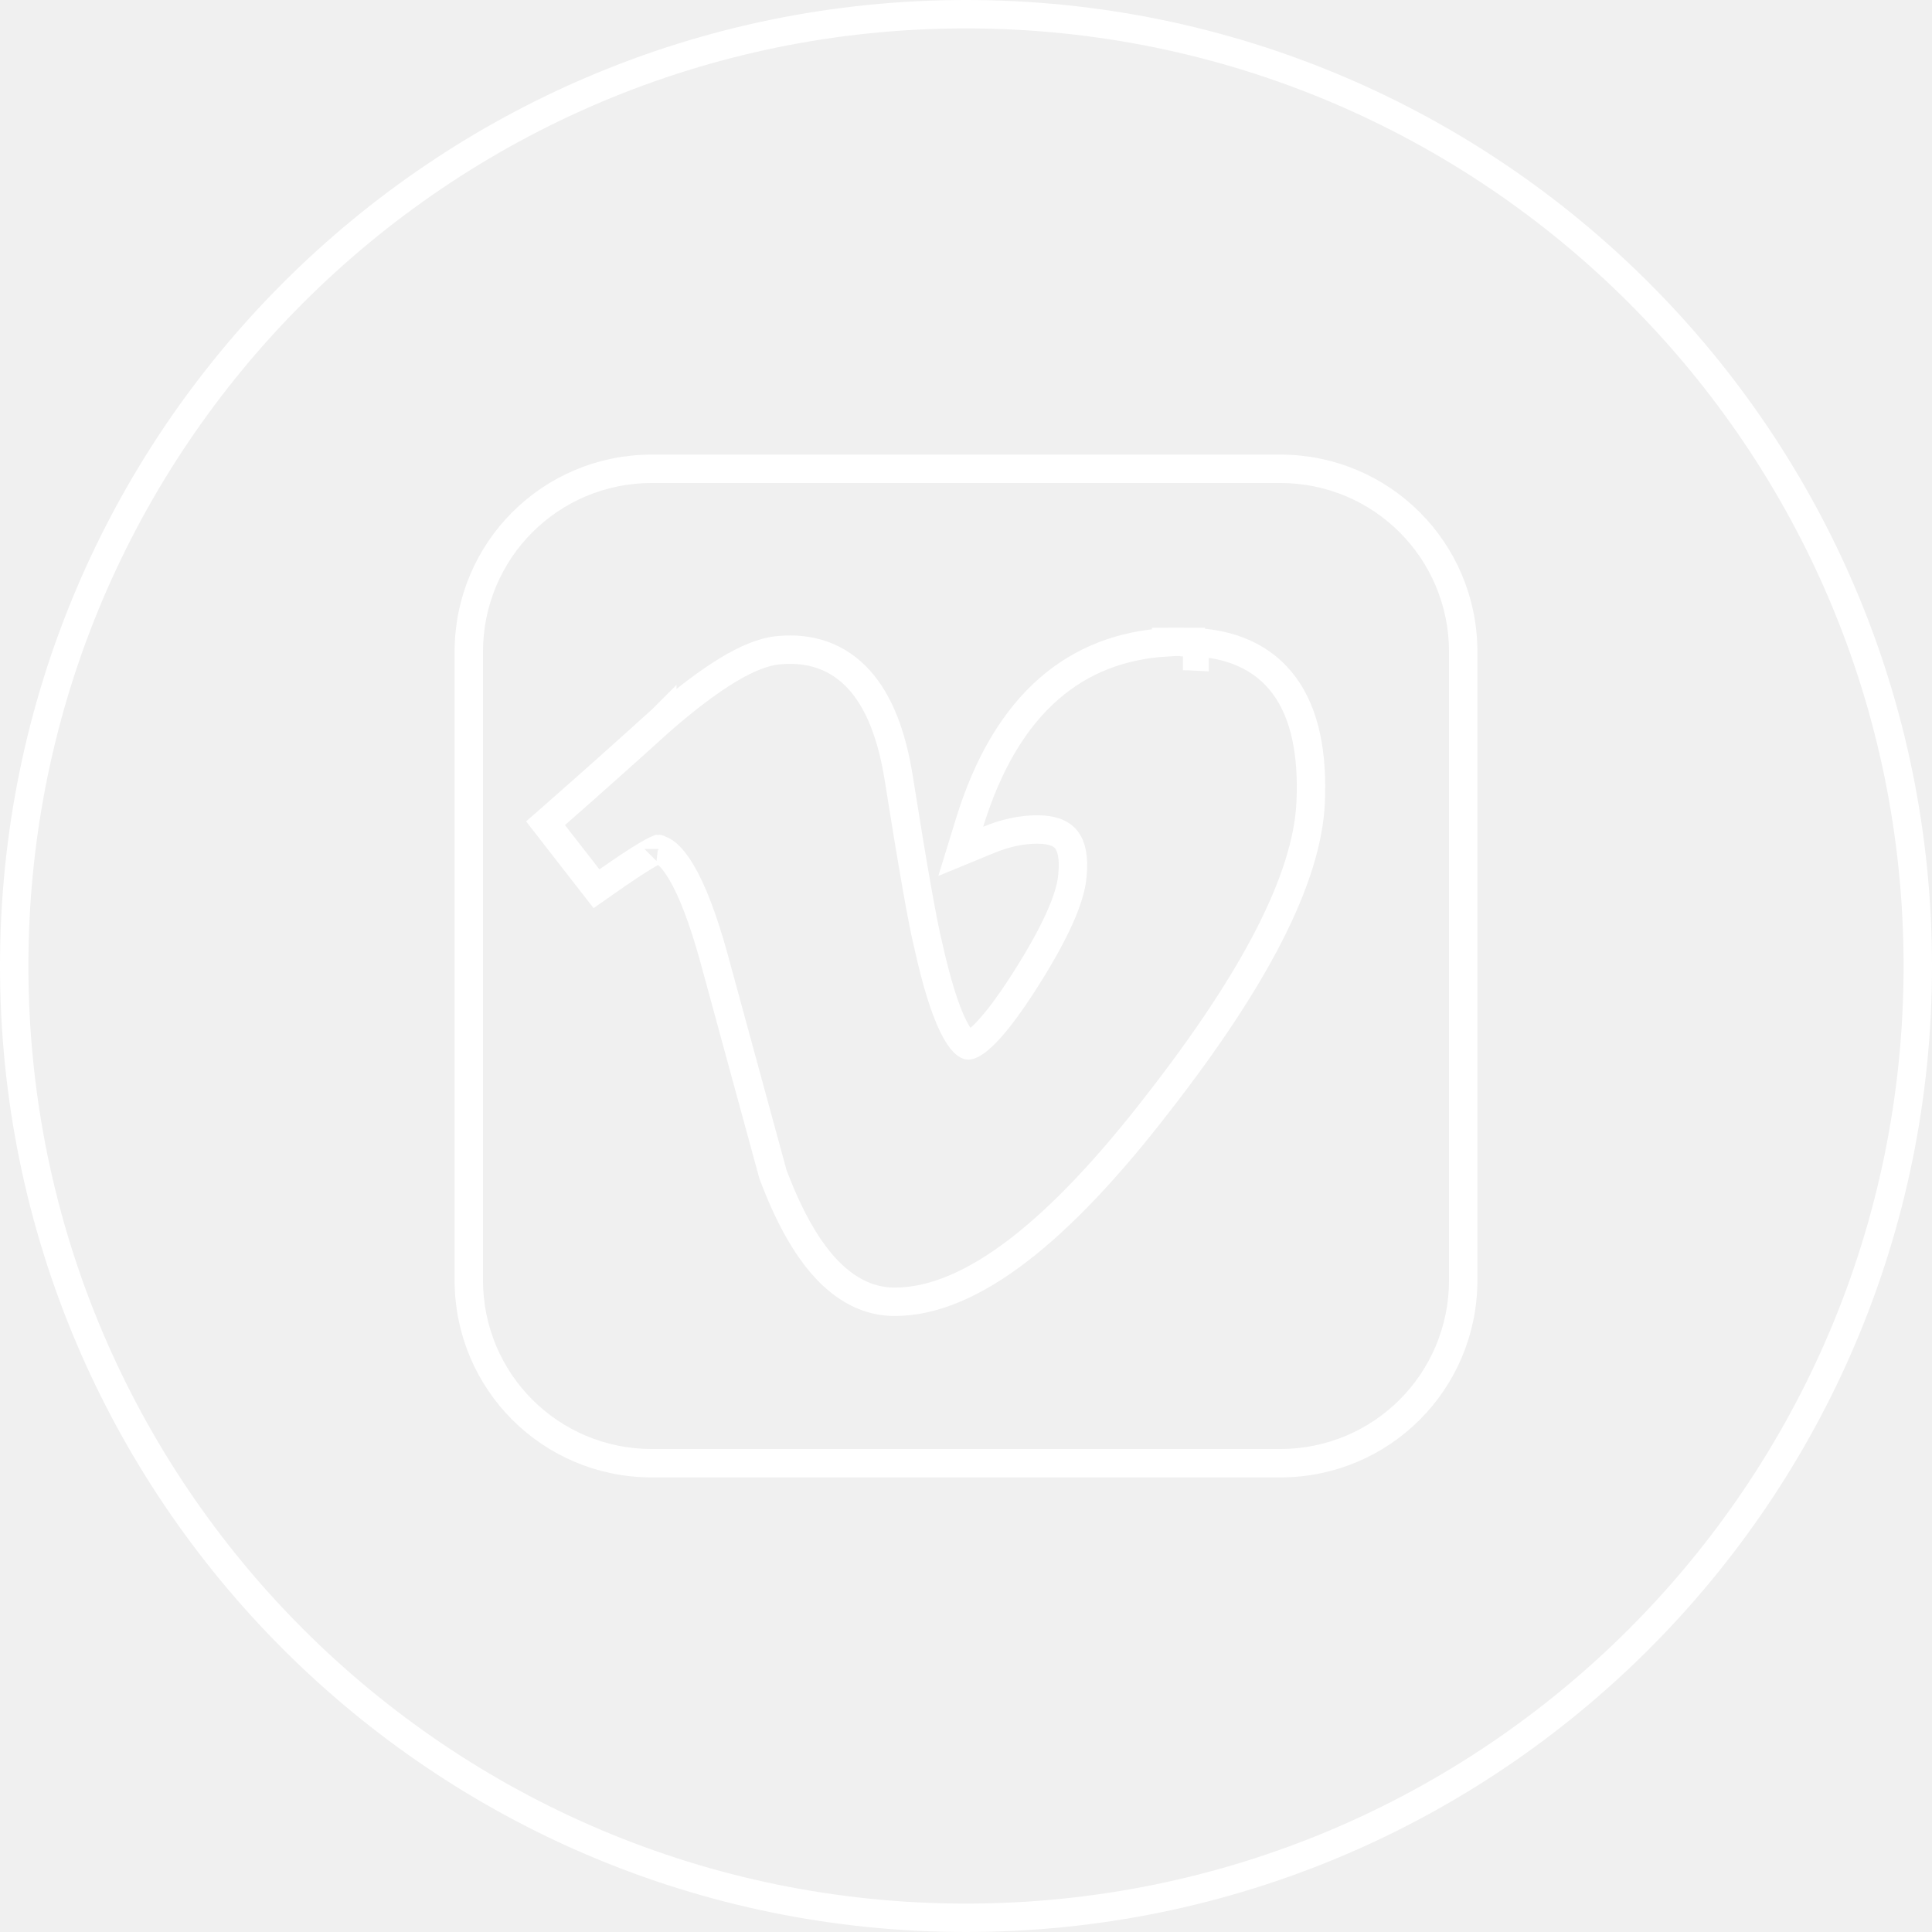
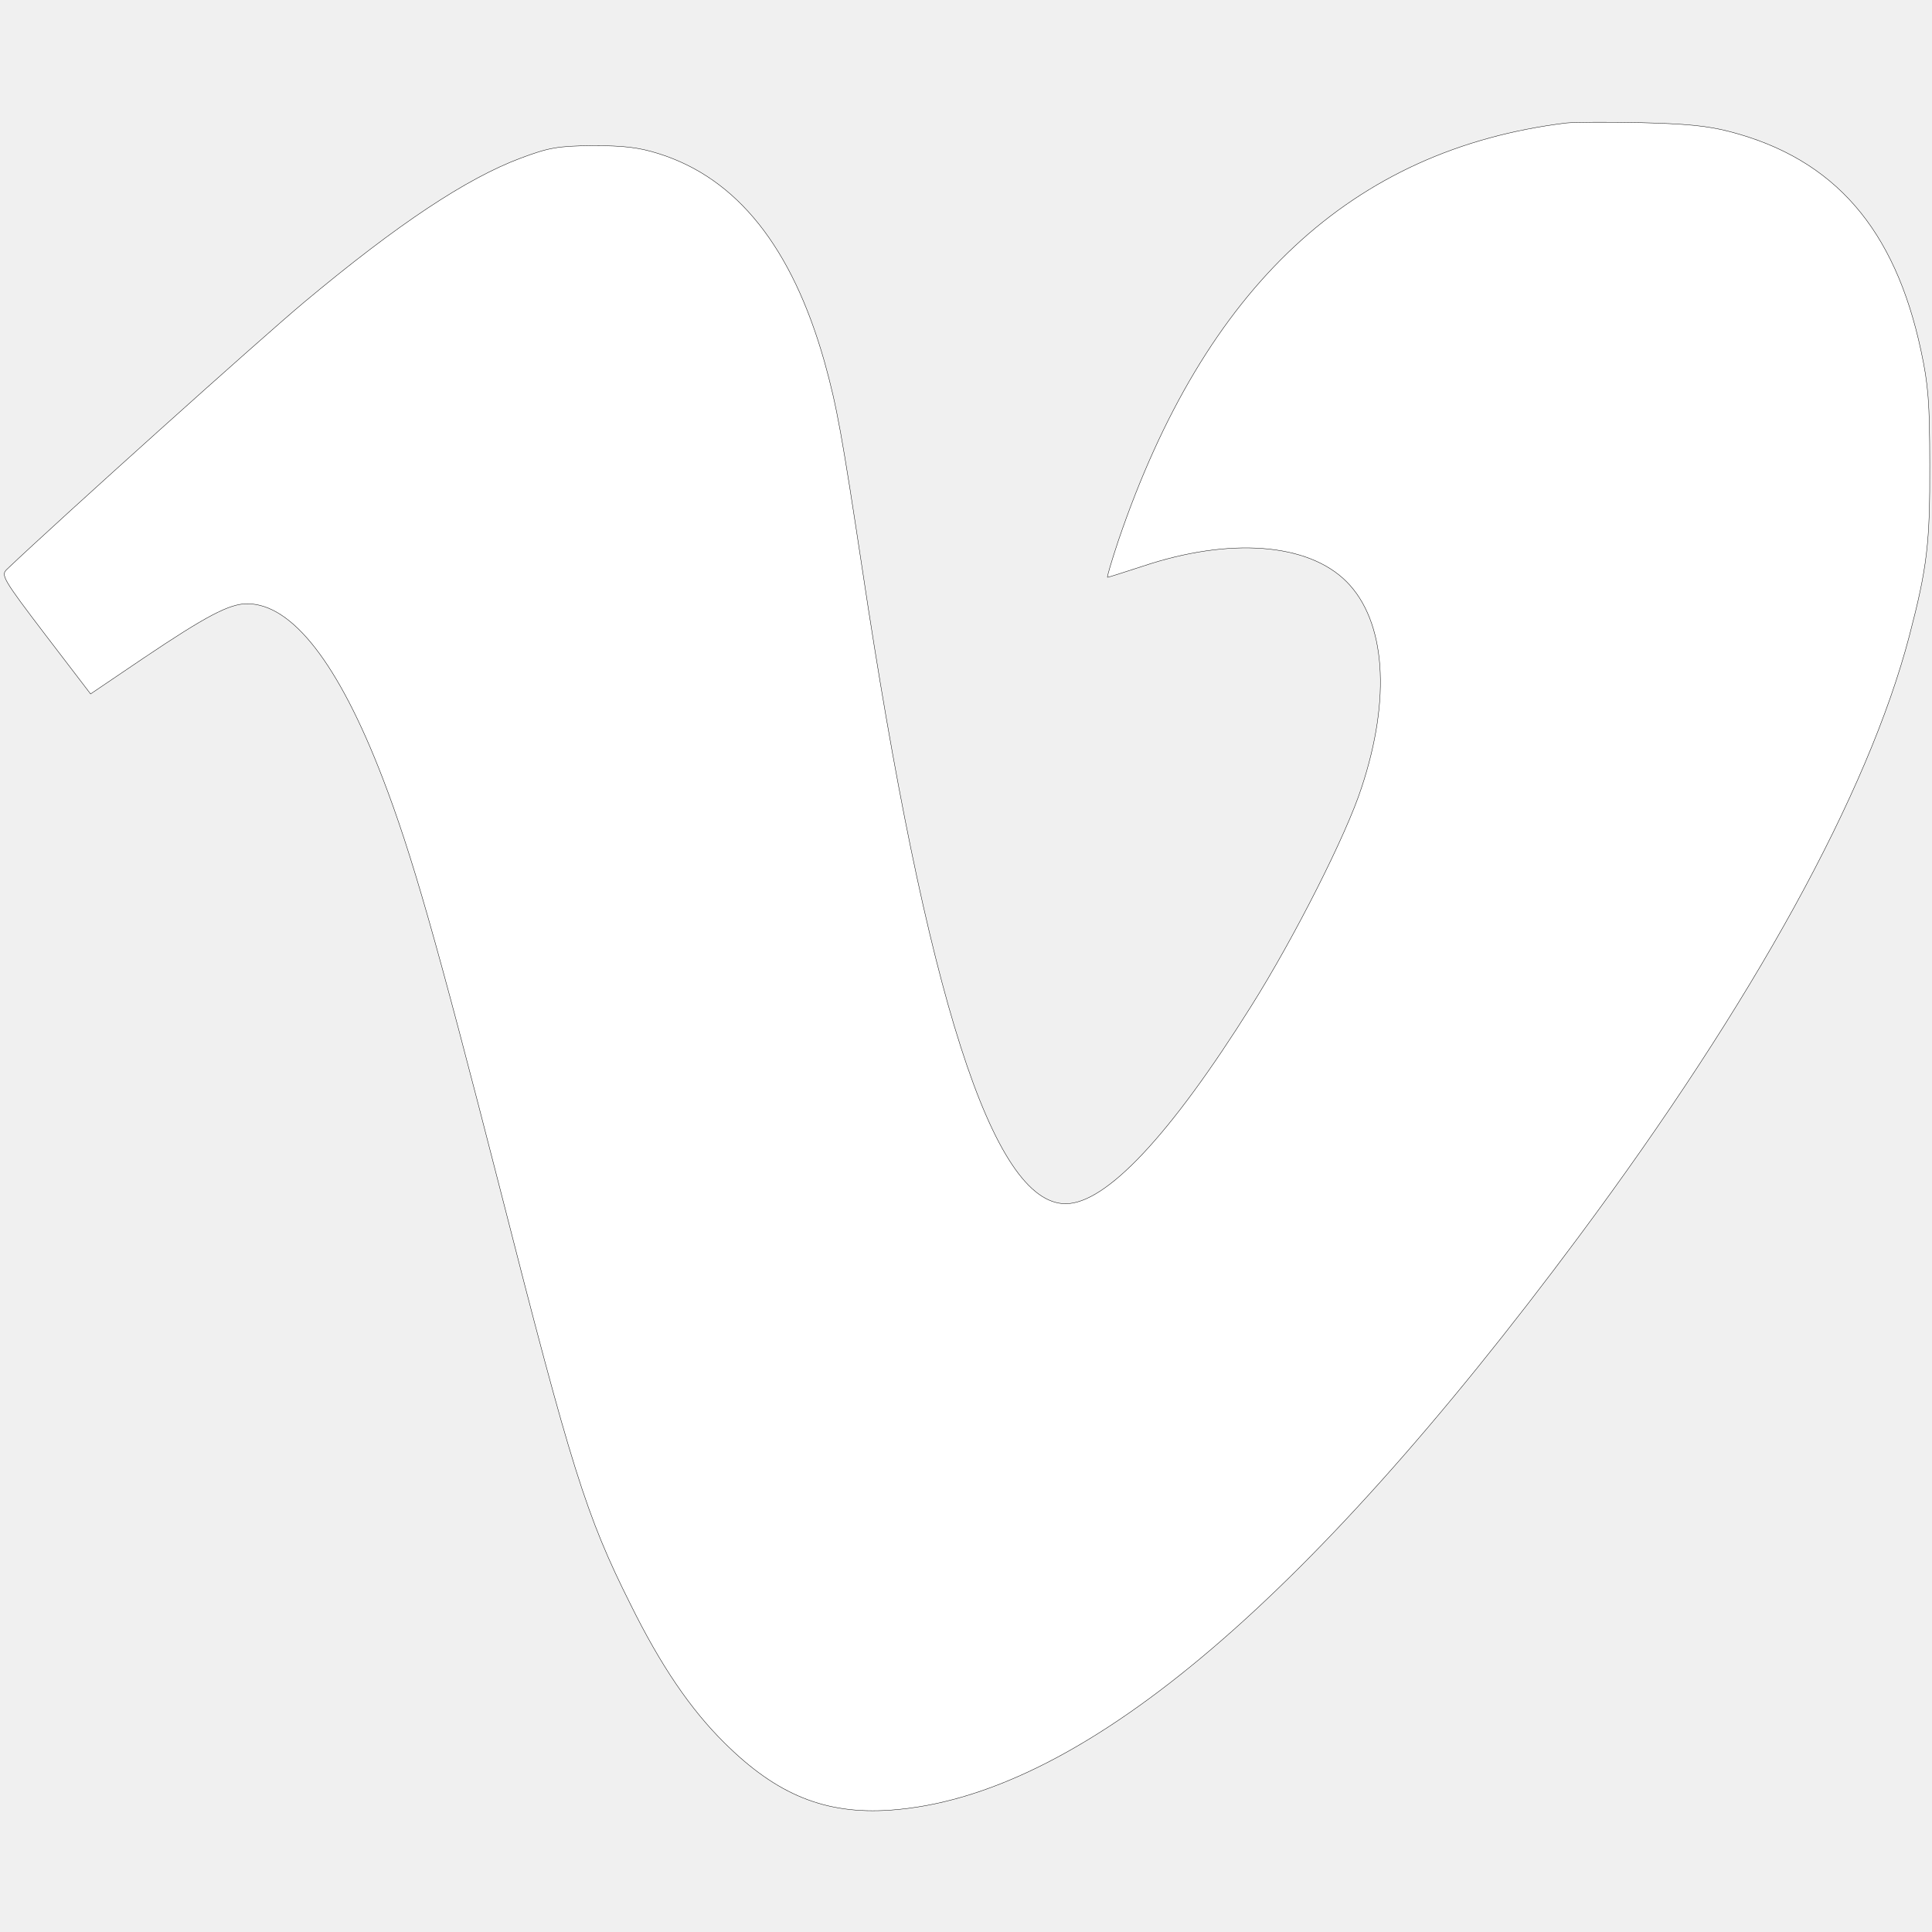
- <svg xmlns="http://www.w3.org/2000/svg" width="68" height="68" viewBox="0 0 68 68" fill="none">
-   <circle cx="34" cy="34" r="33.5" stroke="white" />
-   <g clip-path="url(#clip0_175_270)">
-     <path d="M41.894 22.596C41.776 22.592 41.659 22.59 41.544 22.591L41.047 22.593V22.607C39.454 22.705 38.076 23.24 36.936 24.227C35.687 25.308 34.76 26.899 34.127 28.951L33.815 29.965L34.796 29.561C35.398 29.313 35.968 29.195 36.51 29.195C37.076 29.195 37.372 29.351 37.531 29.553C37.703 29.77 37.815 30.162 37.744 30.836L37.744 30.836L37.743 30.845C37.678 31.598 37.164 32.796 36.088 34.486C35.556 35.322 35.105 35.926 34.734 36.315C34.548 36.509 34.395 36.637 34.274 36.713C34.15 36.791 34.091 36.795 34.086 36.795C34.084 36.795 34.033 36.798 33.928 36.694C33.819 36.586 33.686 36.397 33.54 36.096C33.248 35.495 32.955 34.559 32.669 33.262L32.669 33.262L32.666 33.249C32.48 32.505 32.137 30.567 31.635 27.404C31.398 25.899 30.952 24.715 30.243 23.929C29.51 23.116 28.541 22.776 27.4 22.886C26.864 22.935 26.258 23.192 25.6 23.591C24.933 23.996 24.169 24.573 23.311 25.315L23.311 25.314L23.302 25.323C22.072 26.437 20.823 27.551 19.555 28.666L19.201 28.976L19.49 29.348L20.703 30.906L20.995 31.281L21.384 31.009C21.958 30.607 22.404 30.312 22.726 30.119C22.887 30.022 23.009 29.956 23.095 29.916C23.121 29.904 23.141 29.896 23.156 29.89C23.322 29.91 23.605 30.068 23.973 30.683C24.352 31.318 24.737 32.306 25.118 33.676C25.118 33.676 25.118 33.677 25.118 33.677L27.195 41.294L27.201 41.317L27.209 41.339C27.74 42.753 28.345 43.859 29.041 44.618C29.745 45.386 30.564 45.819 31.488 45.819C32.855 45.819 34.308 45.181 35.833 44.013C37.362 42.842 39.008 41.102 40.773 38.814C42.477 36.625 43.782 34.655 44.676 32.905C45.568 31.159 46.067 29.605 46.13 28.255L46.13 28.255C46.209 26.529 45.933 25.13 45.212 24.142C44.472 23.131 43.332 22.637 41.894 22.596ZM41.894 22.596C41.893 22.596 41.893 22.596 41.893 22.596L41.879 23.091M41.894 22.596C41.894 22.596 41.894 22.596 41.895 22.596L41.879 23.091M41.879 23.091H41.879M41.879 23.091H41.636C41.638 23.091 41.64 23.091 41.642 23.091C41.721 23.091 41.799 23.093 41.878 23.095C41.935 23.097 41.991 23.099 42.047 23.102V23.091V23.091H41.879M41.879 23.091L41.879 23.091L41.879 23.091M23.183 29.881C23.183 29.881 23.182 29.881 23.179 29.881C23.182 29.881 23.183 29.88 23.183 29.881ZM16.5 22.945C16.5 19.373 19.373 16.5 22.945 16.5H45.055C48.627 16.5 51.5 19.373 51.5 22.945V45.055C51.5 48.627 48.627 51.5 45.055 51.5H22.945C19.373 51.5 16.5 48.627 16.5 45.055V22.945Z" stroke="white" />
+ <svg xmlns="http://www.w3.org/2000/svg" version="1.0" width="512pt" height="512pt" viewBox="0 0 512 512" preserveAspectRatio="xMidYMid meet">
+   <g transform="translate(0,512) scale(0.1,-0.1)" fill="#fff" stroke="currentColor">
+     <path d="M4150 4794 c-567 -70 -957 -434 -1186 -1106 -18 -54 -31 -98 -29 -98 2 0 43 13 92 29 232 78 440 62 542 -41 103 -104 118 -308 39 -546 -40 -124 -178 -397 -292 -578 -215 -343 -385 -524 -492 -524 -193 0 -369 549 -539 1683 -53 350 -67 430 -100 548 -86 304 -232 487 -440 552 -54 17 -94 21 -175 21 -92 -1 -115 -5 -190 -33 -144 -54 -325 -174 -573 -381 -115 -96 -647 -574 -789 -709 -16 -15 -10 -26 102 -173 l120 -157 139 94 c168 113 229 145 276 145 119 0 242 -158 359 -462 77 -200 142 -428 311 -1088 190 -745 228 -866 346 -1102 80 -162 159 -278 249 -367 139 -138 267 -190 440 -178 494 35 1091 533 1825 1521 463 623 766 1174 875 1591 47 180 55 246 54 455 0 163 -4 212 -23 300 -69 324 -230 509 -506 581 -61 16 -118 21 -240 24 -88 2 -176 1 -195 -1z" />
  </g>
-   <defs>
-     <clipPath id="clip0_175_270">
-       <rect width="36" height="36" stroke="white" transform="translate(16 16)" />
-     </clipPath>
-   </defs>
</svg>
